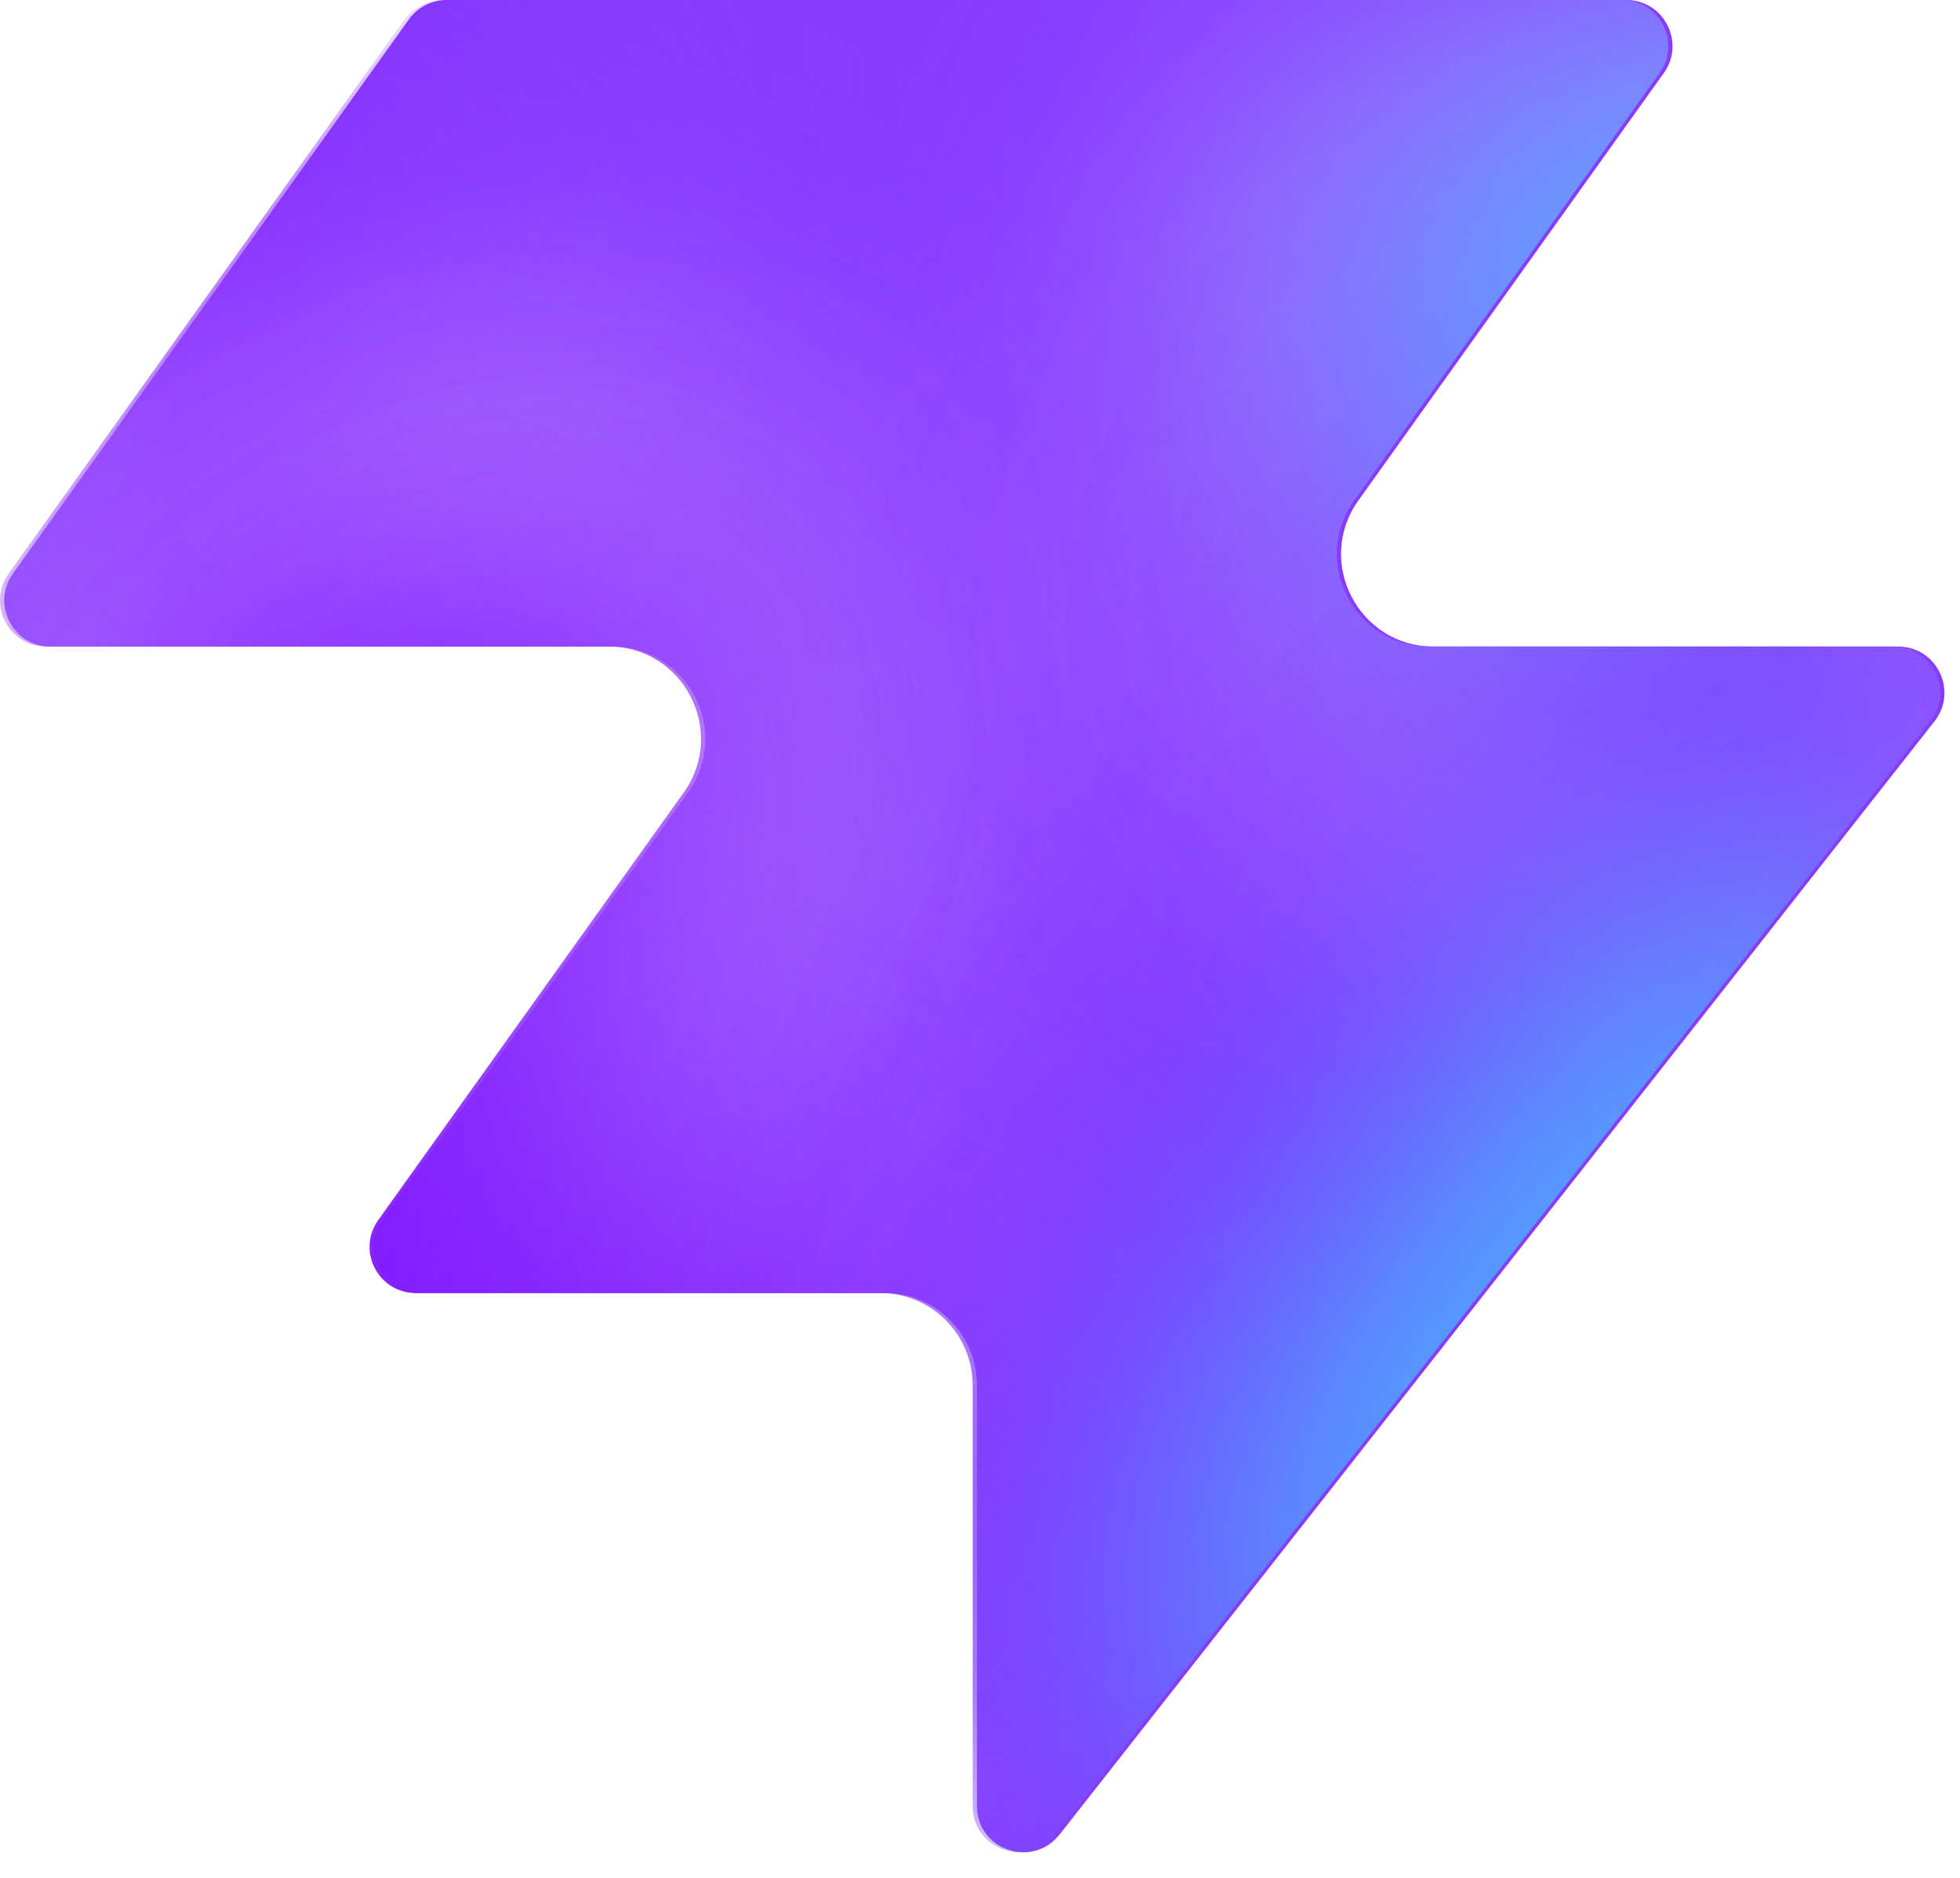
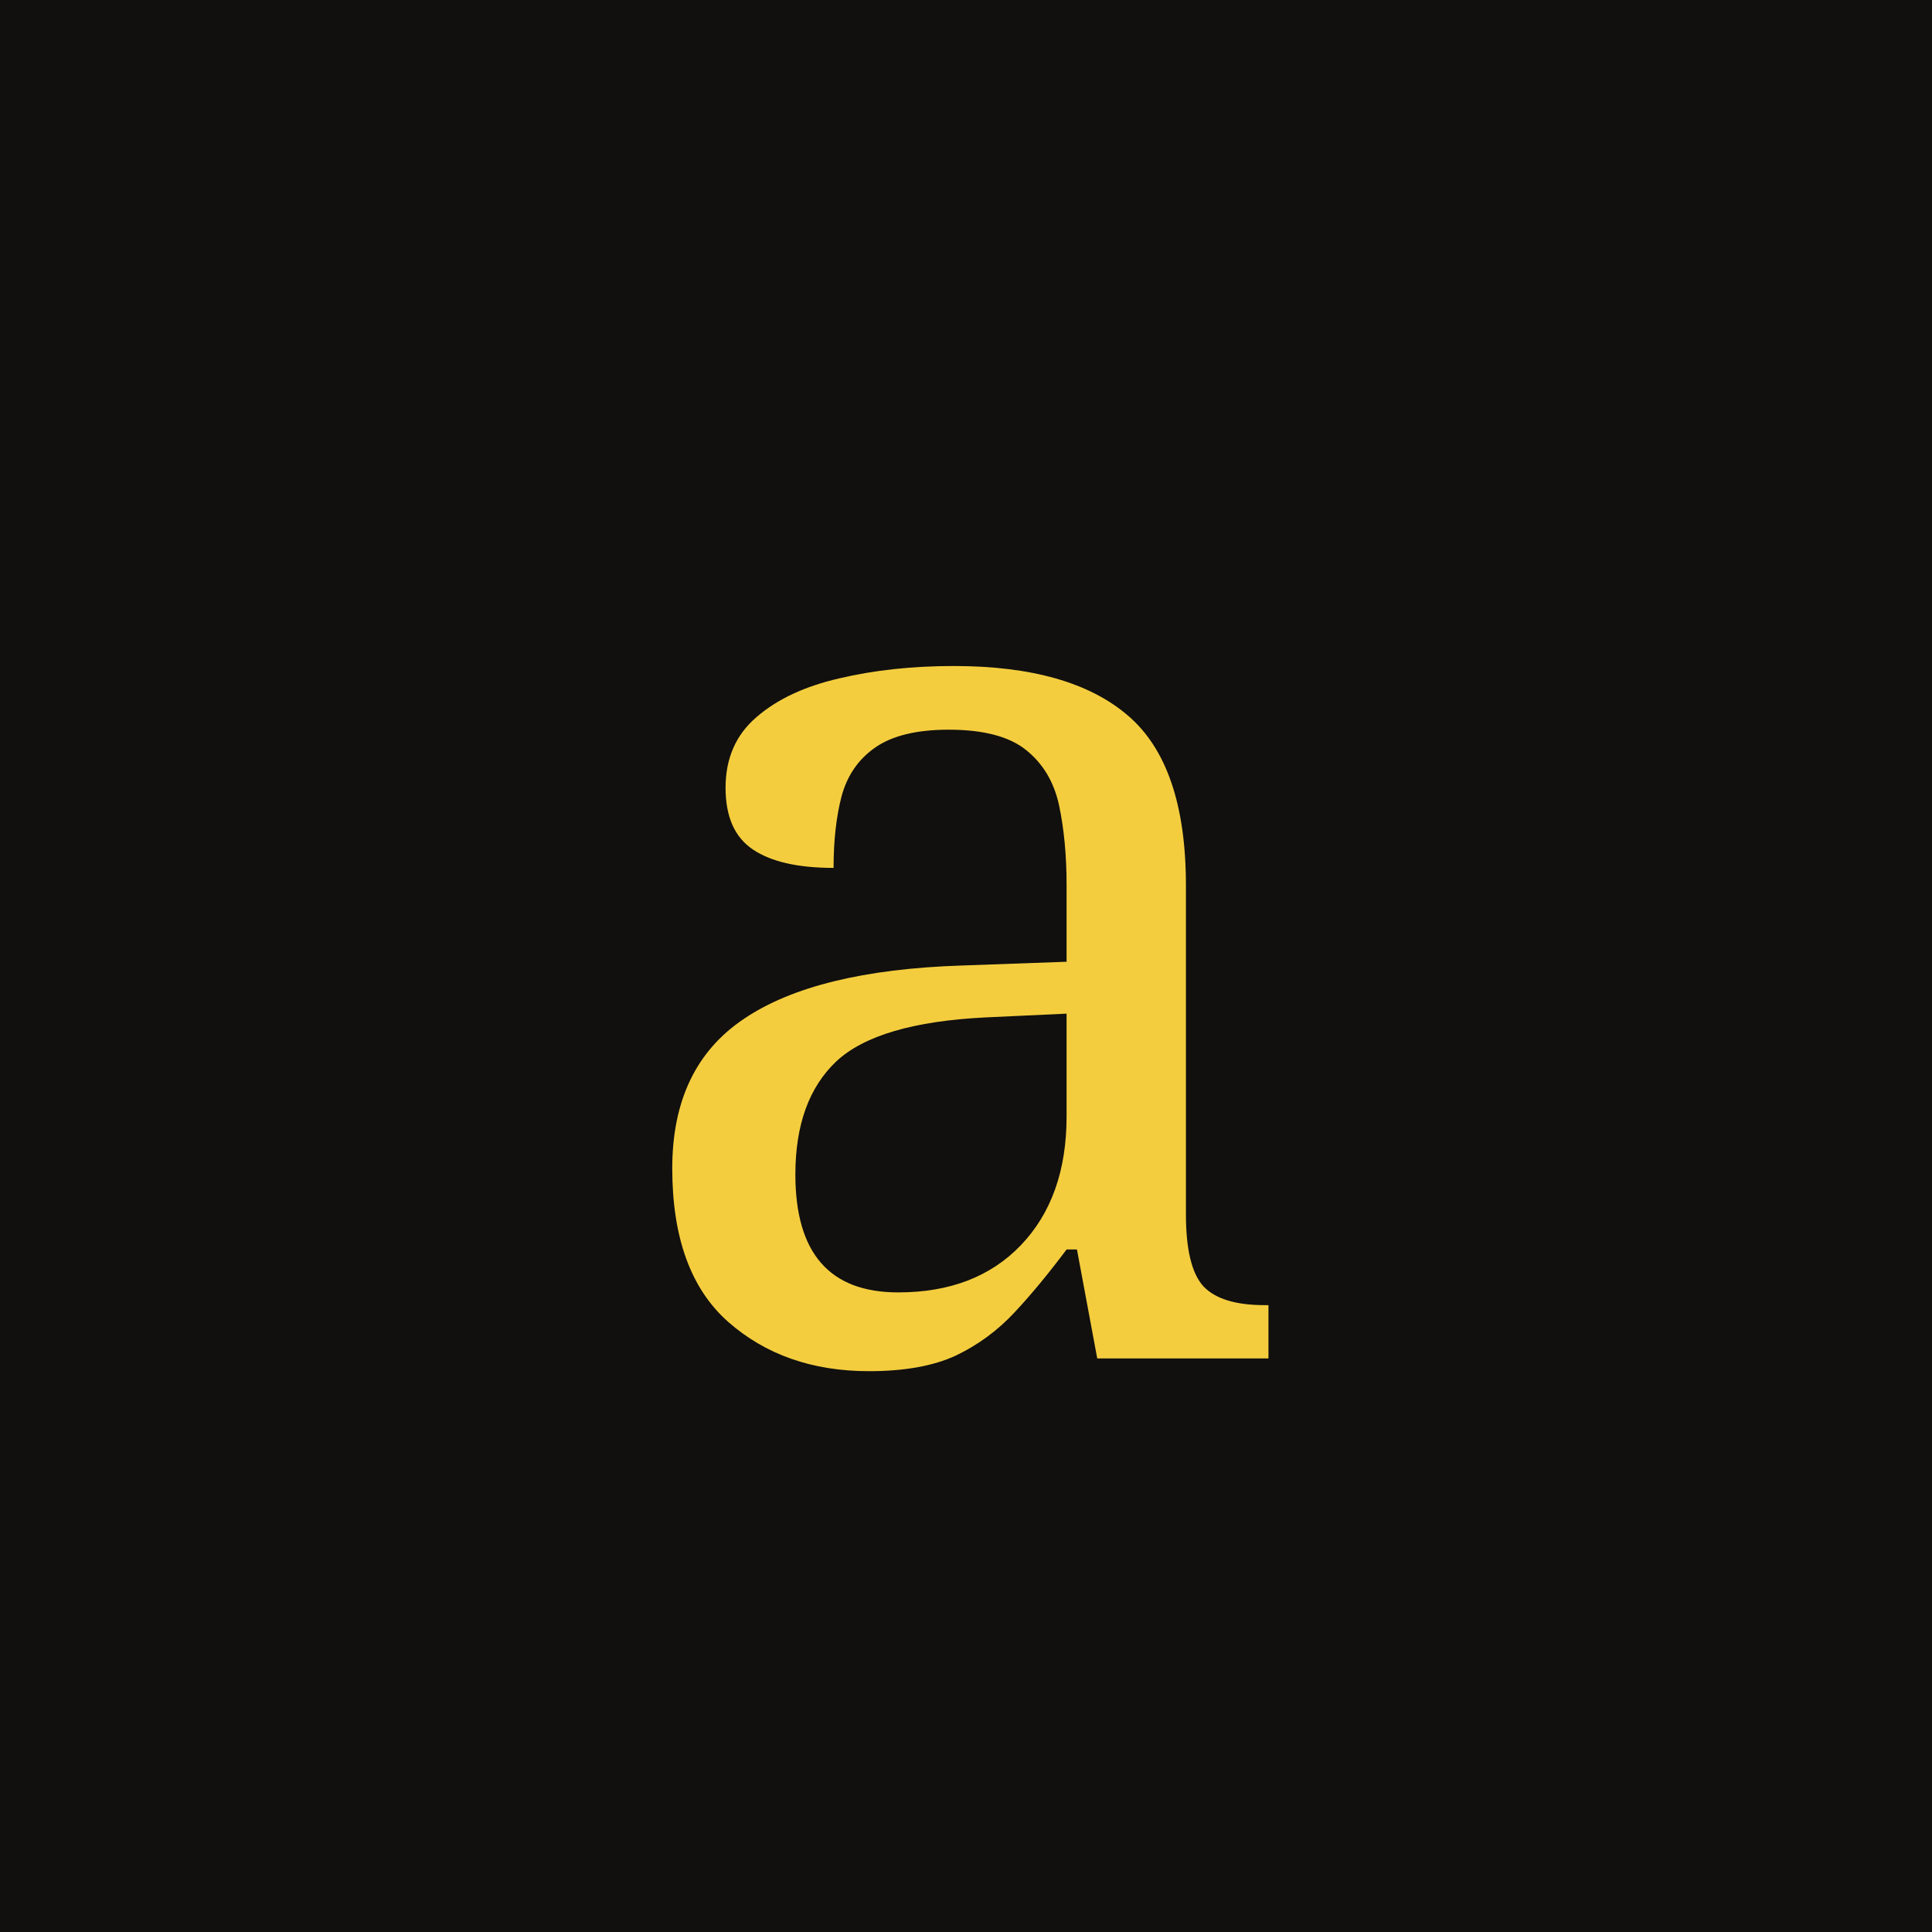
- <svg xmlns="http://www.w3.org/2000/svg" width="48" height="46" fill="none" viewBox="0 0 48 46">
-   <path fill="#863bff" d="M25.946 44.938c-.664.845-2.021.375-2.021-.698V33.937a2.26 2.26 0 0 0-2.262-2.262H10.287c-.92 0-1.456-1.04-.92-1.788l7.48-10.471c1.07-1.497 0-3.578-1.842-3.578H1.237c-.92 0-1.456-1.04-.92-1.788L10.013.474c.214-.297.556-.474.92-.474h28.894c.92 0 1.456 1.04.92 1.788l-7.48 10.471c-1.07 1.498 0 3.579 1.842 3.579h11.377c.943 0 1.473 1.088.89 1.83L25.947 44.94z" style="fill:#863bff;fill:color(display-p3 .525 .23 1);fill-opacity:1" />
-   <mask id="a" width="48" height="46" x="0" y="0" maskUnits="userSpaceOnUse" style="mask-type:alpha">
-     <path fill="#000" d="M25.842 44.938c-.664.844-2.021.375-2.021-.698V33.937a2.26 2.26 0 0 0-2.262-2.262H10.183c-.92 0-1.456-1.04-.92-1.788l7.48-10.471c1.07-1.498 0-3.579-1.842-3.579H1.133c-.92 0-1.456-1.04-.92-1.787L9.91.473c.214-.297.556-.474.92-.474h28.894c.92 0 1.456 1.04.92 1.788l-7.48 10.471c-1.07 1.498 0 3.578 1.842 3.578h11.377c.943 0 1.473 1.088.89 1.832L25.843 44.94z" style="fill:#000;fill-opacity:1" />
-   </mask>
-   <g mask="url(#a)">
-     <g filter="url(#b)">
-       <ellipse cx="5.508" cy="14.704" fill="#ede6ff" rx="5.508" ry="14.704" style="fill:#ede6ff;fill:color(display-p3 .927 .903 1);fill-opacity:1" transform="matrix(.00324 1 1 -.00324 -4.47 31.516)" />
-     </g>
-     <g filter="url(#c)">
-       <ellipse cx="10.399" cy="29.851" fill="#ede6ff" rx="10.399" ry="29.851" style="fill:#ede6ff;fill:color(display-p3 .927 .903 1);fill-opacity:1" transform="matrix(.00324 1 1 -.00324 -39.328 7.883)" />
-     </g>
-     <g filter="url(#d)">
-       <ellipse cx="5.508" cy="30.487" fill="#7e14ff" rx="5.508" ry="30.487" style="fill:#7e14ff;fill:color(display-p3 .492 .077 1);fill-opacity:1" transform="rotate(89.814 -25.913 -14.639)scale(1 -1)" />
-     </g>
-     <g filter="url(#e)">
-       <ellipse cx="5.508" cy="30.599" fill="#7e14ff" rx="5.508" ry="30.599" style="fill:#7e14ff;fill:color(display-p3 .492 .077 1);fill-opacity:1" transform="rotate(89.814 -32.644 -3.334)scale(1 -1)" />
-     </g>
-     <g filter="url(#f)">
-       <ellipse cx="5.508" cy="30.599" fill="#7e14ff" rx="5.508" ry="30.599" style="fill:#7e14ff;fill:color(display-p3 .492 .077 1);fill-opacity:1" transform="matrix(.00324 1 1 -.00324 -34.34 30.47)" />
-     </g>
-     <g filter="url(#g)">
-       <ellipse cx="14.072" cy="22.078" fill="#ede6ff" rx="14.072" ry="22.078" style="fill:#ede6ff;fill:color(display-p3 .927 .903 1);fill-opacity:1" transform="rotate(93.35 24.506 48.493)scale(-1 1)" />
-     </g>
-     <g filter="url(#h)">
-       <ellipse cx="3.47" cy="21.501" fill="#7e14ff" rx="3.47" ry="21.501" style="fill:#7e14ff;fill:color(display-p3 .492 .077 1);fill-opacity:1" transform="rotate(89.009 28.708 47.59)scale(-1 1)" />
-     </g>
-     <g filter="url(#i)">
-       <ellipse cx="3.47" cy="21.501" fill="#7e14ff" rx="3.47" ry="21.501" style="fill:#7e14ff;fill:color(display-p3 .492 .077 1);fill-opacity:1" transform="rotate(89.009 28.708 47.59)scale(-1 1)" />
-     </g>
-     <g filter="url(#j)">
-       <ellipse cx=".387" cy="8.972" fill="#7e14ff" rx="4.407" ry="29.108" style="fill:#7e14ff;fill:color(display-p3 .492 .077 1);fill-opacity:1" transform="rotate(39.51 .387 8.972)" />
-     </g>
-     <g filter="url(#k)">
-       <ellipse cx="47.523" cy="-6.092" fill="#7e14ff" rx="4.407" ry="29.108" style="fill:#7e14ff;fill:color(display-p3 .492 .077 1);fill-opacity:1" transform="rotate(37.892 47.523 -6.092)" />
-     </g>
-     <g filter="url(#l)">
-       <ellipse cx="41.412" cy="6.333" fill="#47bfff" rx="5.971" ry="9.665" style="fill:#47bfff;fill:color(display-p3 .28 .748 1);fill-opacity:1" transform="rotate(37.892 41.412 6.333)" />
-     </g>
-     <g filter="url(#m)">
-       <ellipse cx="-1.879" cy="38.332" fill="#7e14ff" rx="4.407" ry="29.108" style="fill:#7e14ff;fill:color(display-p3 .492 .077 1);fill-opacity:1" transform="rotate(37.892 -1.88 38.332)" />
-     </g>
-     <g filter="url(#n)">
-       <ellipse cx="-1.879" cy="38.332" fill="#7e14ff" rx="4.407" ry="29.108" style="fill:#7e14ff;fill:color(display-p3 .492 .077 1);fill-opacity:1" transform="rotate(37.892 -1.88 38.332)" />
-     </g>
-     <g filter="url(#o)">
-       <ellipse cx="35.651" cy="29.907" fill="#7e14ff" rx="4.407" ry="29.108" style="fill:#7e14ff;fill:color(display-p3 .492 .077 1);fill-opacity:1" transform="rotate(37.892 35.651 29.907)" />
-     </g>
-     <g filter="url(#p)">
-       <ellipse cx="38.418" cy="32.4" fill="#47bfff" rx="5.971" ry="15.297" style="fill:#47bfff;fill:color(display-p3 .28 .748 1);fill-opacity:1" transform="rotate(37.892 38.418 32.4)" />
-     </g>
-   </g>
-   <defs>
-     <filter id="b" width="60.045" height="41.654" x="-19.77" y="16.149" color-interpolation-filters="sRGB" filterUnits="userSpaceOnUse">
-       <feFlood flood-opacity="0" result="BackgroundImageFix" />
-       <feBlend in="SourceGraphic" in2="BackgroundImageFix" result="shape" />
-       <feGaussianBlur result="effect1_foregroundBlur_2002_17158" stdDeviation="7.659" />
-     </filter>
-     <filter id="c" width="90.34" height="51.437" x="-54.613" y="-7.533" color-interpolation-filters="sRGB" filterUnits="userSpaceOnUse">
-       <feFlood flood-opacity="0" result="BackgroundImageFix" />
-       <feBlend in="SourceGraphic" in2="BackgroundImageFix" result="shape" />
-       <feGaussianBlur result="effect1_foregroundBlur_2002_17158" stdDeviation="7.659" />
-     </filter>
-     <filter id="d" width="79.355" height="29.4" x="-49.64" y="2.03" color-interpolation-filters="sRGB" filterUnits="userSpaceOnUse">
-       <feFlood flood-opacity="0" result="BackgroundImageFix" />
-       <feBlend in="SourceGraphic" in2="BackgroundImageFix" result="shape" />
-       <feGaussianBlur result="effect1_foregroundBlur_2002_17158" stdDeviation="4.596" />
-     </filter>
-     <filter id="e" width="79.579" height="29.4" x="-45.045" y="20.029" color-interpolation-filters="sRGB" filterUnits="userSpaceOnUse">
-       <feFlood flood-opacity="0" result="BackgroundImageFix" />
-       <feBlend in="SourceGraphic" in2="BackgroundImageFix" result="shape" />
-       <feGaussianBlur result="effect1_foregroundBlur_2002_17158" stdDeviation="4.596" />
-     </filter>
-     <filter id="f" width="79.579" height="29.4" x="-43.513" y="21.178" color-interpolation-filters="sRGB" filterUnits="userSpaceOnUse">
-       <feFlood flood-opacity="0" result="BackgroundImageFix" />
-       <feBlend in="SourceGraphic" in2="BackgroundImageFix" result="shape" />
-       <feGaussianBlur result="effect1_foregroundBlur_2002_17158" stdDeviation="4.596" />
-     </filter>
-     <filter id="g" width="74.749" height="58.852" x="15.756" y="-17.901" color-interpolation-filters="sRGB" filterUnits="userSpaceOnUse">
-       <feFlood flood-opacity="0" result="BackgroundImageFix" />
-       <feBlend in="SourceGraphic" in2="BackgroundImageFix" result="shape" />
-       <feGaussianBlur result="effect1_foregroundBlur_2002_17158" stdDeviation="7.659" />
-     </filter>
-     <filter id="h" width="61.377" height="25.362" x="23.548" y="2.284" color-interpolation-filters="sRGB" filterUnits="userSpaceOnUse">
-       <feFlood flood-opacity="0" result="BackgroundImageFix" />
-       <feBlend in="SourceGraphic" in2="BackgroundImageFix" result="shape" />
-       <feGaussianBlur result="effect1_foregroundBlur_2002_17158" stdDeviation="4.596" />
-     </filter>
-     <filter id="i" width="61.377" height="25.362" x="23.548" y="2.284" color-interpolation-filters="sRGB" filterUnits="userSpaceOnUse">
-       <feFlood flood-opacity="0" result="BackgroundImageFix" />
-       <feBlend in="SourceGraphic" in2="BackgroundImageFix" result="shape" />
-       <feGaussianBlur result="effect1_foregroundBlur_2002_17158" stdDeviation="4.596" />
-     </filter>
-     <filter id="j" width="56.045" height="63.649" x="-27.636" y="-22.853" color-interpolation-filters="sRGB" filterUnits="userSpaceOnUse">
-       <feFlood flood-opacity="0" result="BackgroundImageFix" />
-       <feBlend in="SourceGraphic" in2="BackgroundImageFix" result="shape" />
-       <feGaussianBlur result="effect1_foregroundBlur_2002_17158" stdDeviation="4.596" />
-     </filter>
-     <filter id="k" width="54.814" height="64.646" x="20.116" y="-38.415" color-interpolation-filters="sRGB" filterUnits="userSpaceOnUse">
-       <feFlood flood-opacity="0" result="BackgroundImageFix" />
-       <feBlend in="SourceGraphic" in2="BackgroundImageFix" result="shape" />
-       <feGaussianBlur result="effect1_foregroundBlur_2002_17158" stdDeviation="4.596" />
-     </filter>
-     <filter id="l" width="33.541" height="35.313" x="24.641" y="-11.323" color-interpolation-filters="sRGB" filterUnits="userSpaceOnUse">
-       <feFlood flood-opacity="0" result="BackgroundImageFix" />
-       <feBlend in="SourceGraphic" in2="BackgroundImageFix" result="shape" />
-       <feGaussianBlur result="effect1_foregroundBlur_2002_17158" stdDeviation="4.596" />
-     </filter>
-     <filter id="m" width="54.814" height="64.646" x="-29.286" y="6.009" color-interpolation-filters="sRGB" filterUnits="userSpaceOnUse">
-       <feFlood flood-opacity="0" result="BackgroundImageFix" />
-       <feBlend in="SourceGraphic" in2="BackgroundImageFix" result="shape" />
-       <feGaussianBlur result="effect1_foregroundBlur_2002_17158" stdDeviation="4.596" />
-     </filter>
-     <filter id="n" width="54.814" height="64.646" x="-29.286" y="6.009" color-interpolation-filters="sRGB" filterUnits="userSpaceOnUse">
-       <feFlood flood-opacity="0" result="BackgroundImageFix" />
-       <feBlend in="SourceGraphic" in2="BackgroundImageFix" result="shape" />
-       <feGaussianBlur result="effect1_foregroundBlur_2002_17158" stdDeviation="4.596" />
-     </filter>
-     <filter id="o" width="54.814" height="64.646" x="8.244" y="-2.416" color-interpolation-filters="sRGB" filterUnits="userSpaceOnUse">
-       <feFlood flood-opacity="0" result="BackgroundImageFix" />
-       <feBlend in="SourceGraphic" in2="BackgroundImageFix" result="shape" />
-       <feGaussianBlur result="effect1_foregroundBlur_2002_17158" stdDeviation="4.596" />
-     </filter>
-     <filter id="p" width="39.409" height="43.623" x="18.713" y="10.588" color-interpolation-filters="sRGB" filterUnits="userSpaceOnUse">
-       <feFlood flood-opacity="0" result="BackgroundImageFix" />
-       <feBlend in="SourceGraphic" in2="BackgroundImageFix" result="shape" />
-       <feGaussianBlur result="effect1_foregroundBlur_2002_17158" stdDeviation="4.596" />
-     </filter>
-   </defs>
+ <svg xmlns="http://www.w3.org/2000/svg" viewBox="0 0 64 64">
+   <rect width="64" height="64" fill="#11100E" />
+   <text x="32" y="45" text-anchor="middle" font-family="Cormorant, Georgia, serif" font-size="42" fill="#F4CD3F">a</text>
</svg>
